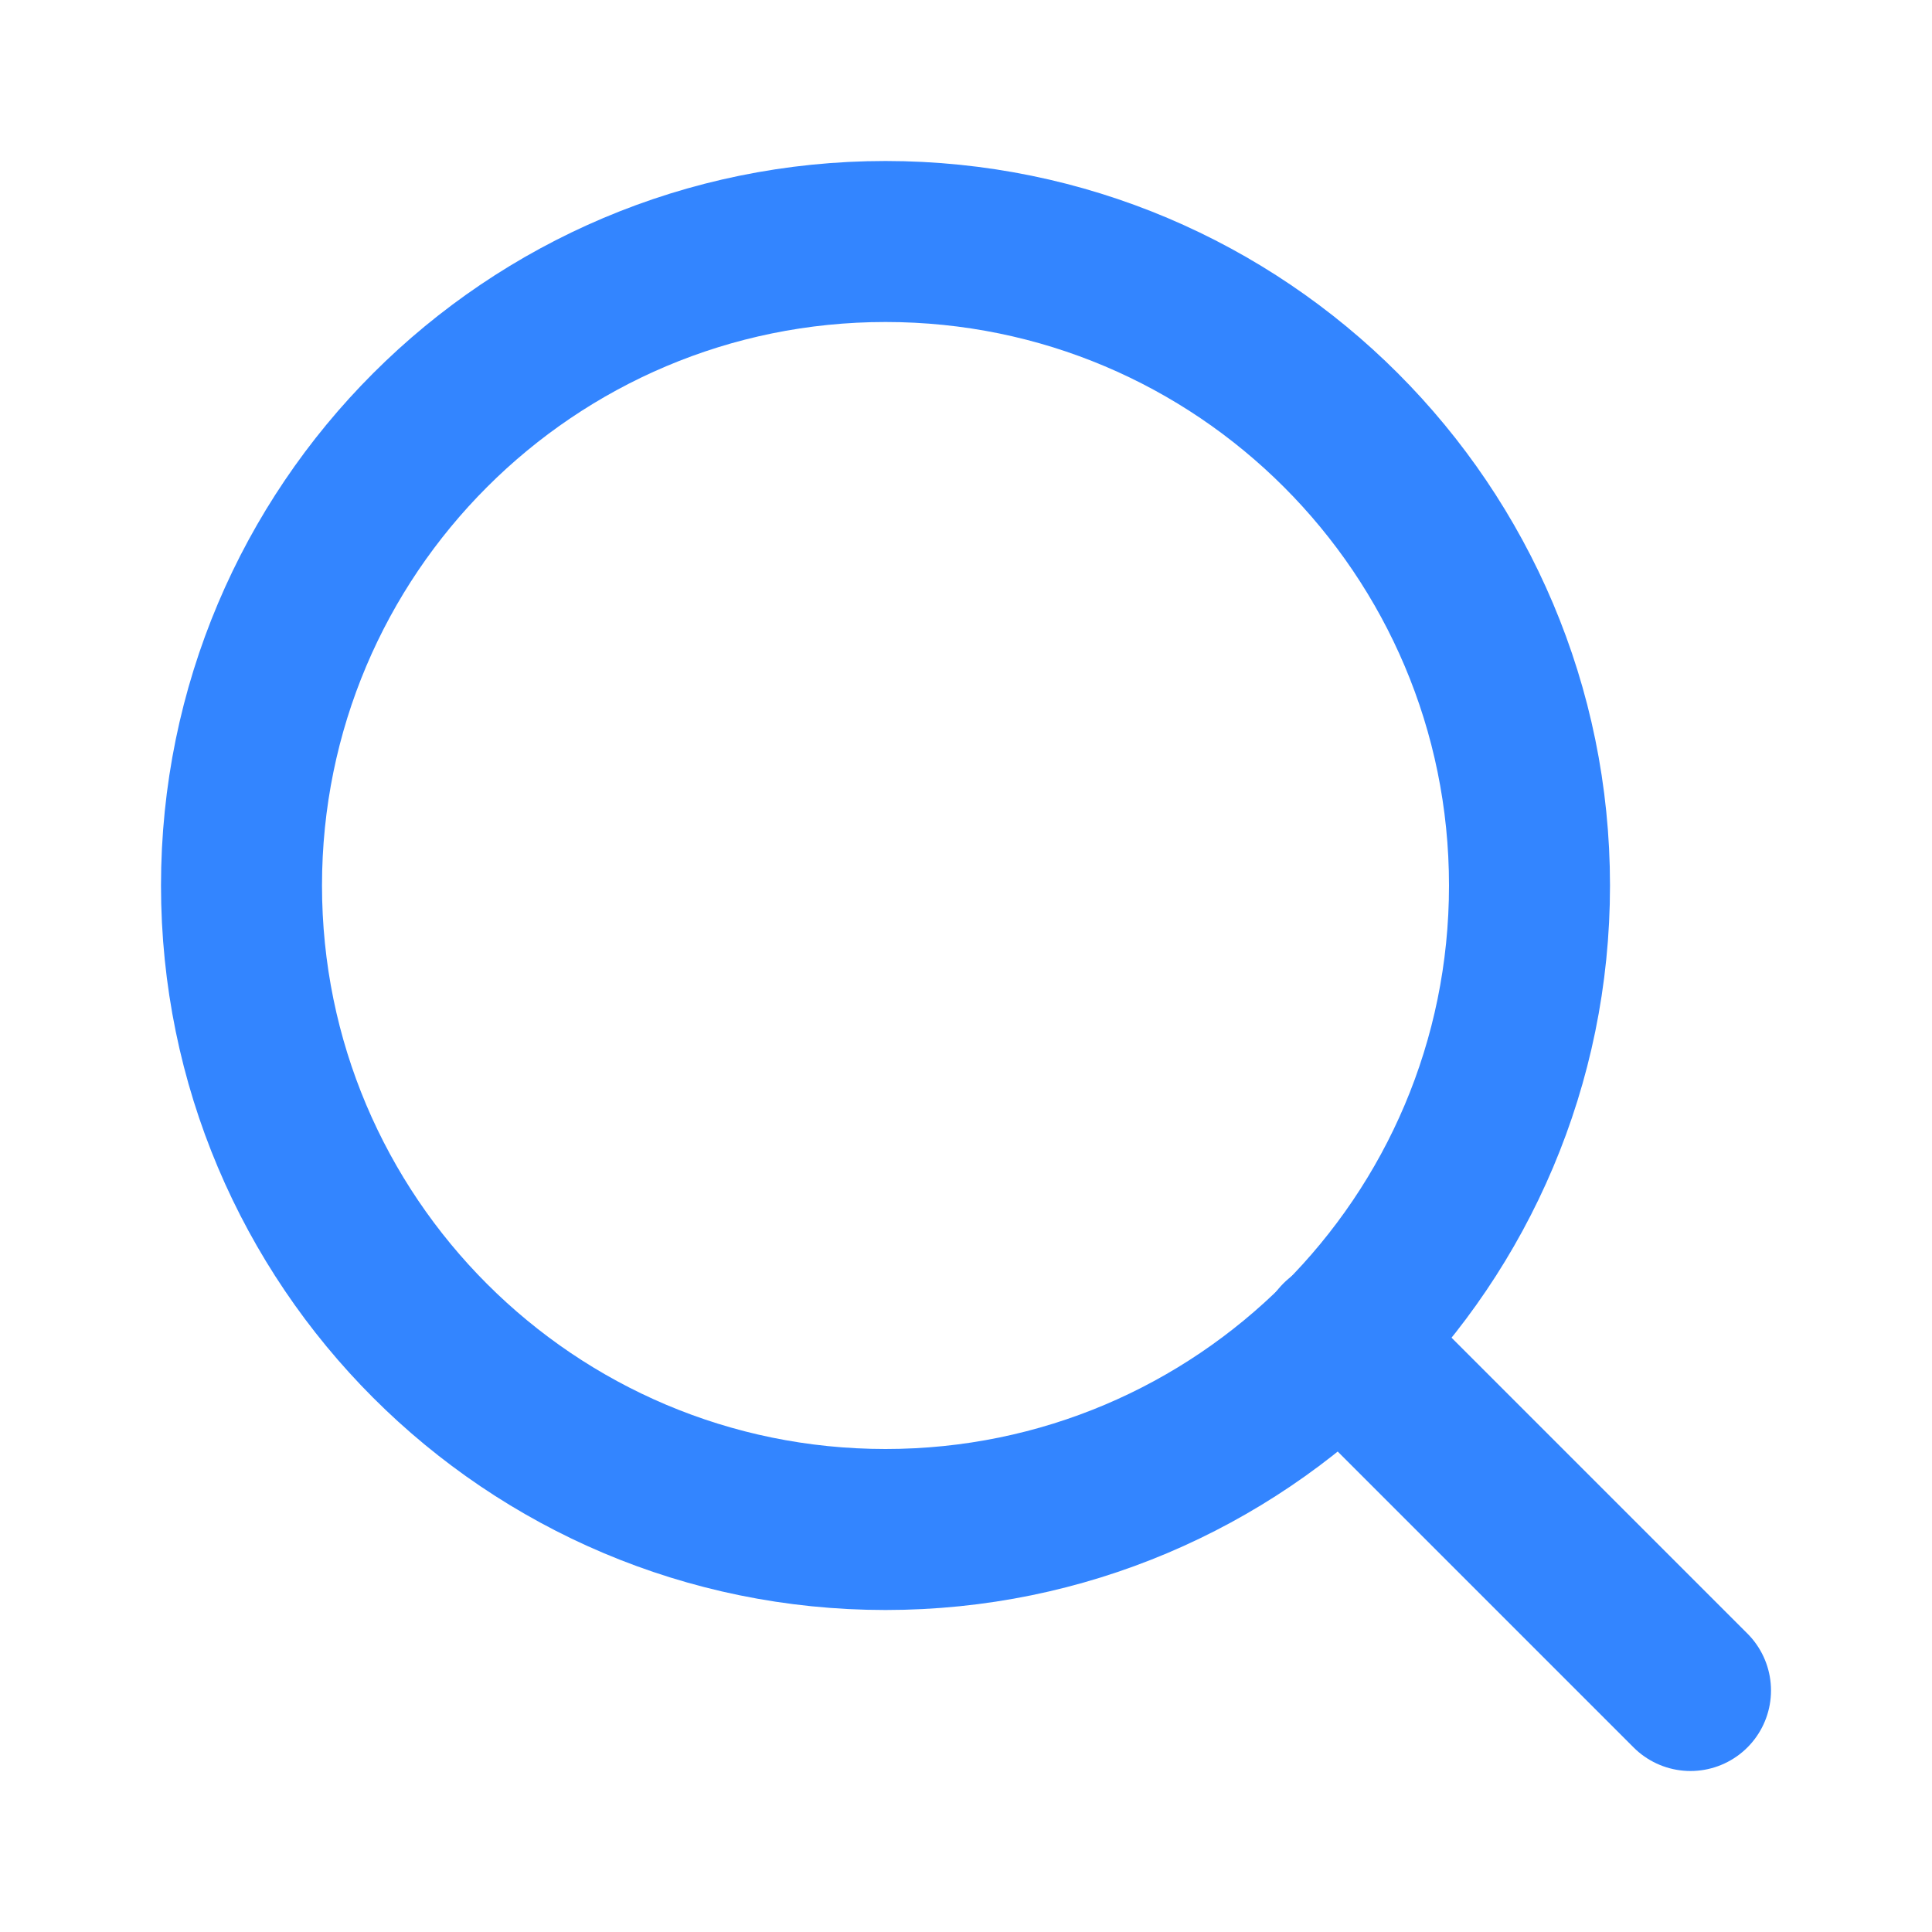
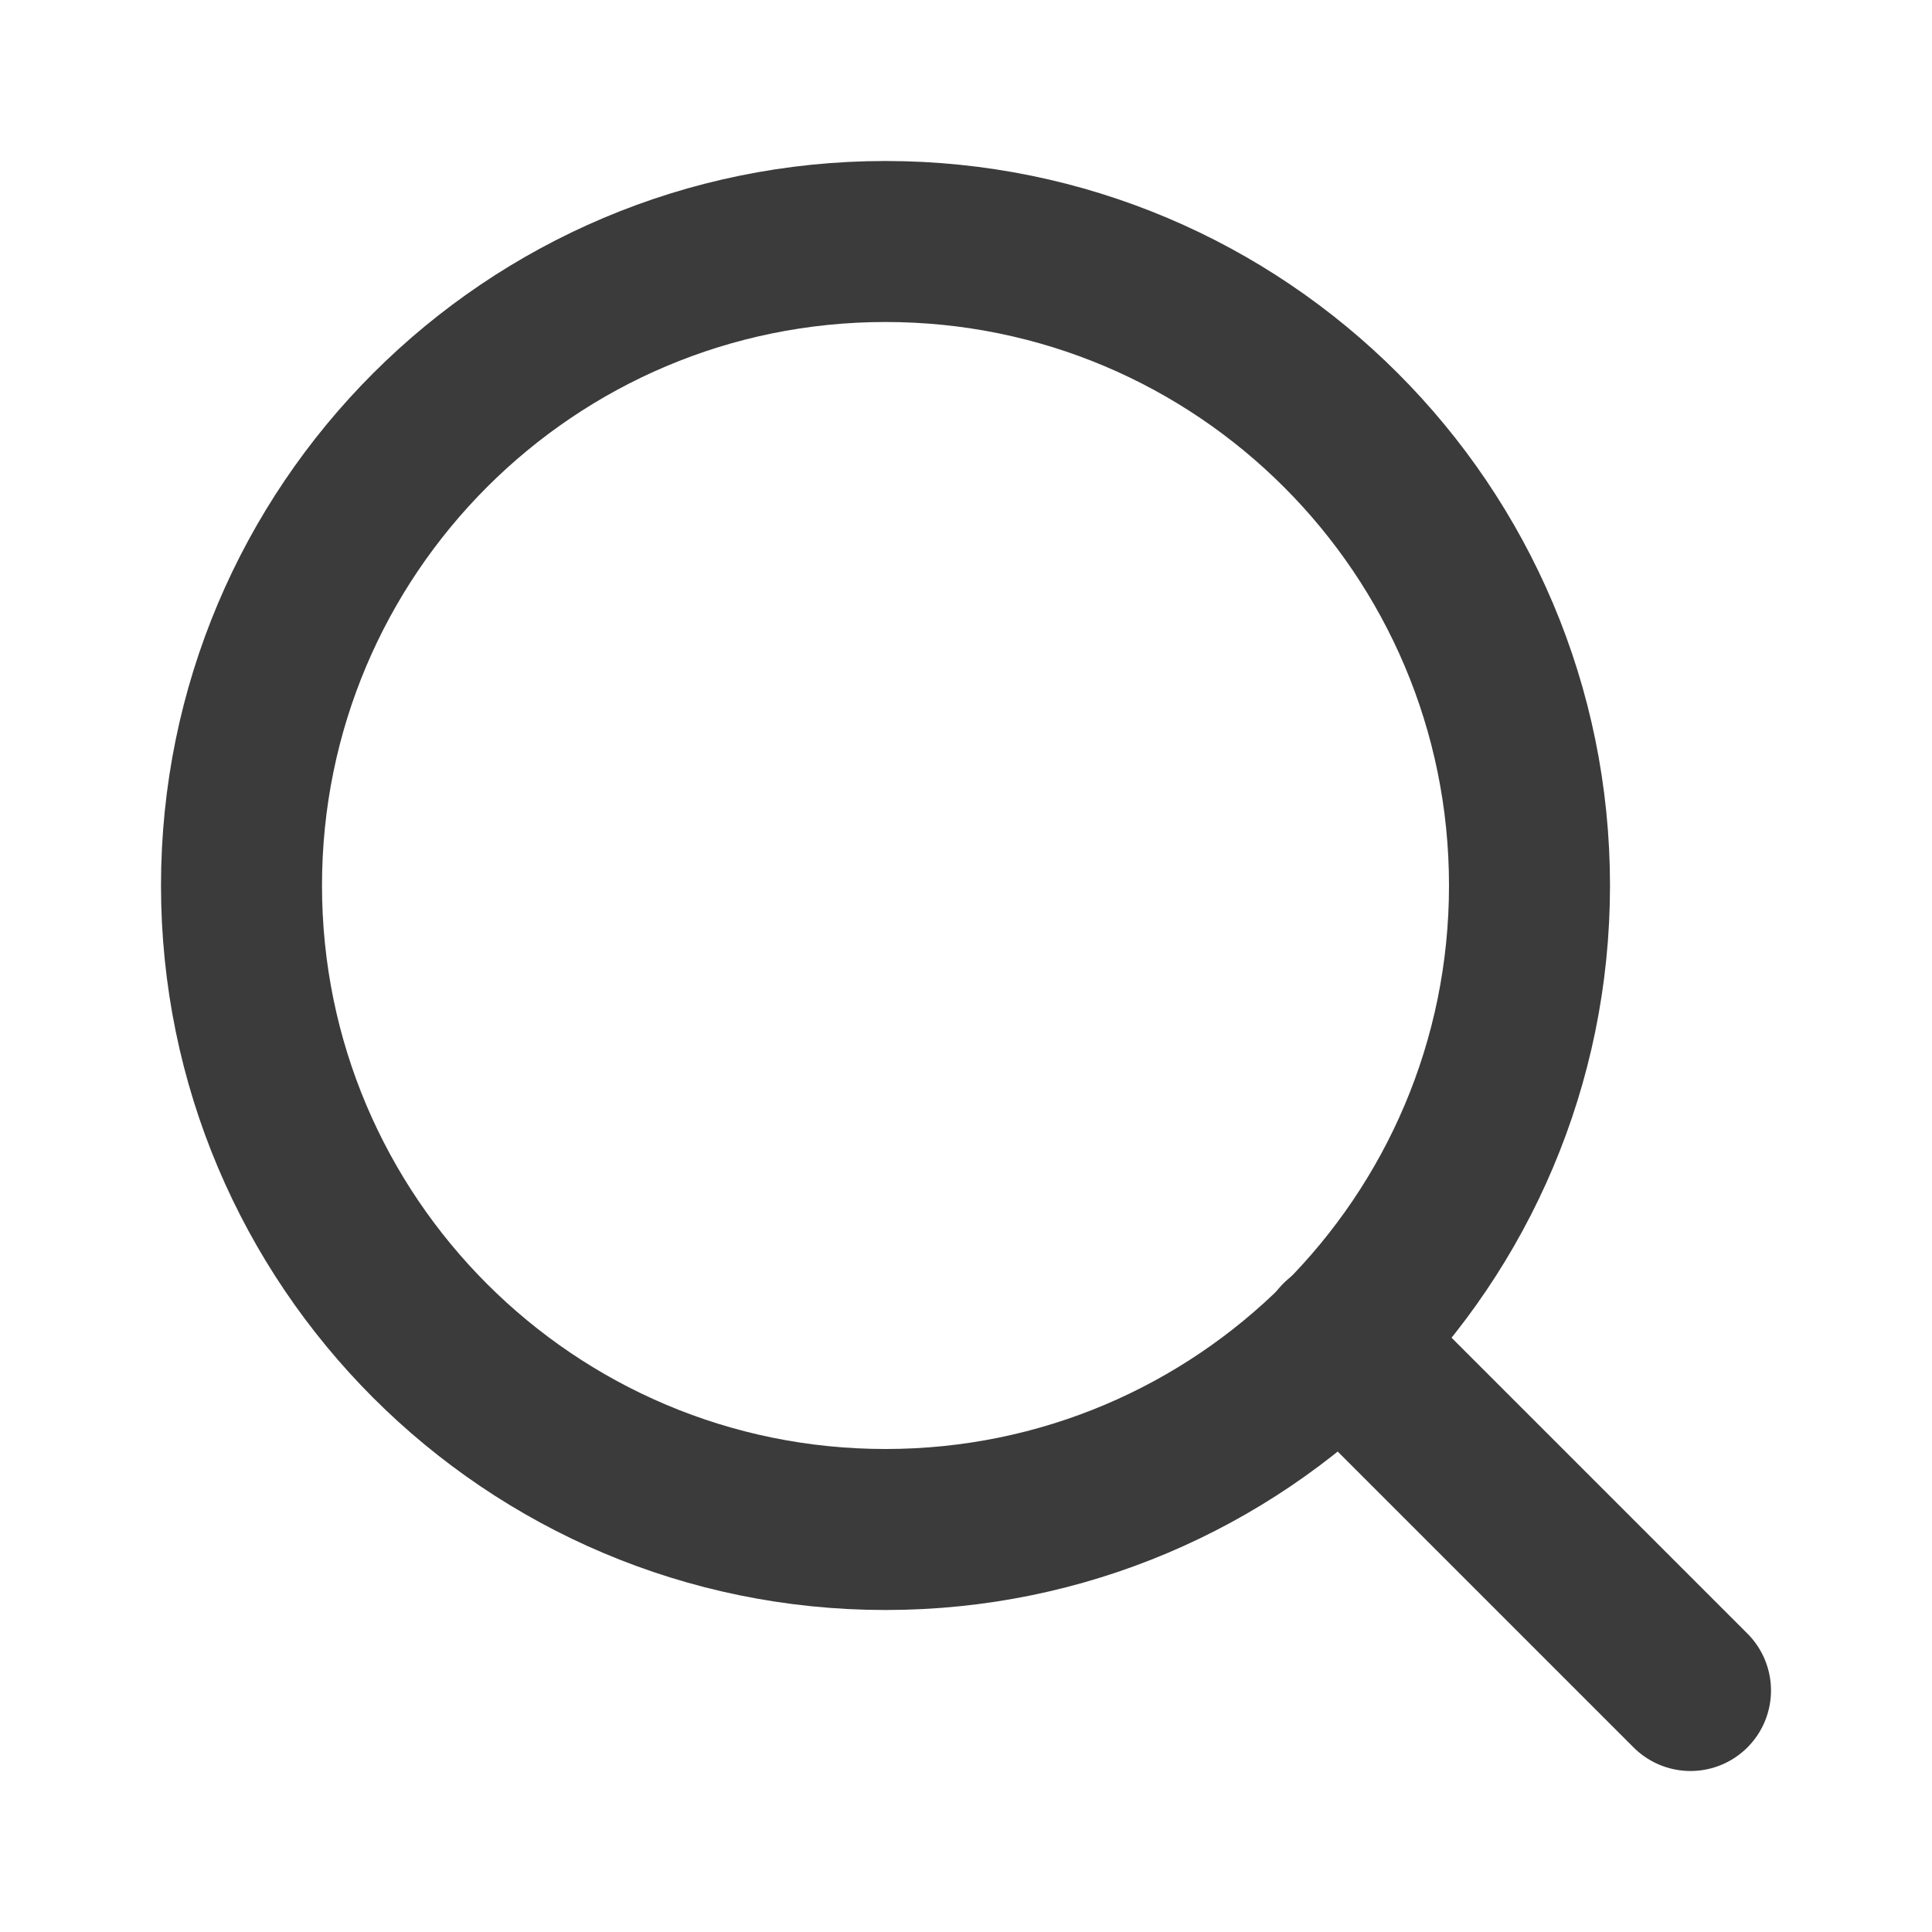
- <svg xmlns="http://www.w3.org/2000/svg" width="20" height="20" viewBox="0 0 24 24" fill="none" stroke="hsl(216, 100%, 60%)" stroke-width="2" stroke-linecap="round" stroke-linejoin="round" class="feather feather-search">
+ <svg xmlns="http://www.w3.org/2000/svg" width="20" height="20" viewBox="0 0 24 24" fill="none" stroke="hsl(0, 0%, 23%)" stroke-width="2" stroke-linecap="round" stroke-linejoin="round" class="feather feather-search">
  <circle cx="11" cy="11" r="8" />
  <line x1="21" y1="21" x2="16.65" y2="16.65" />
</svg>
